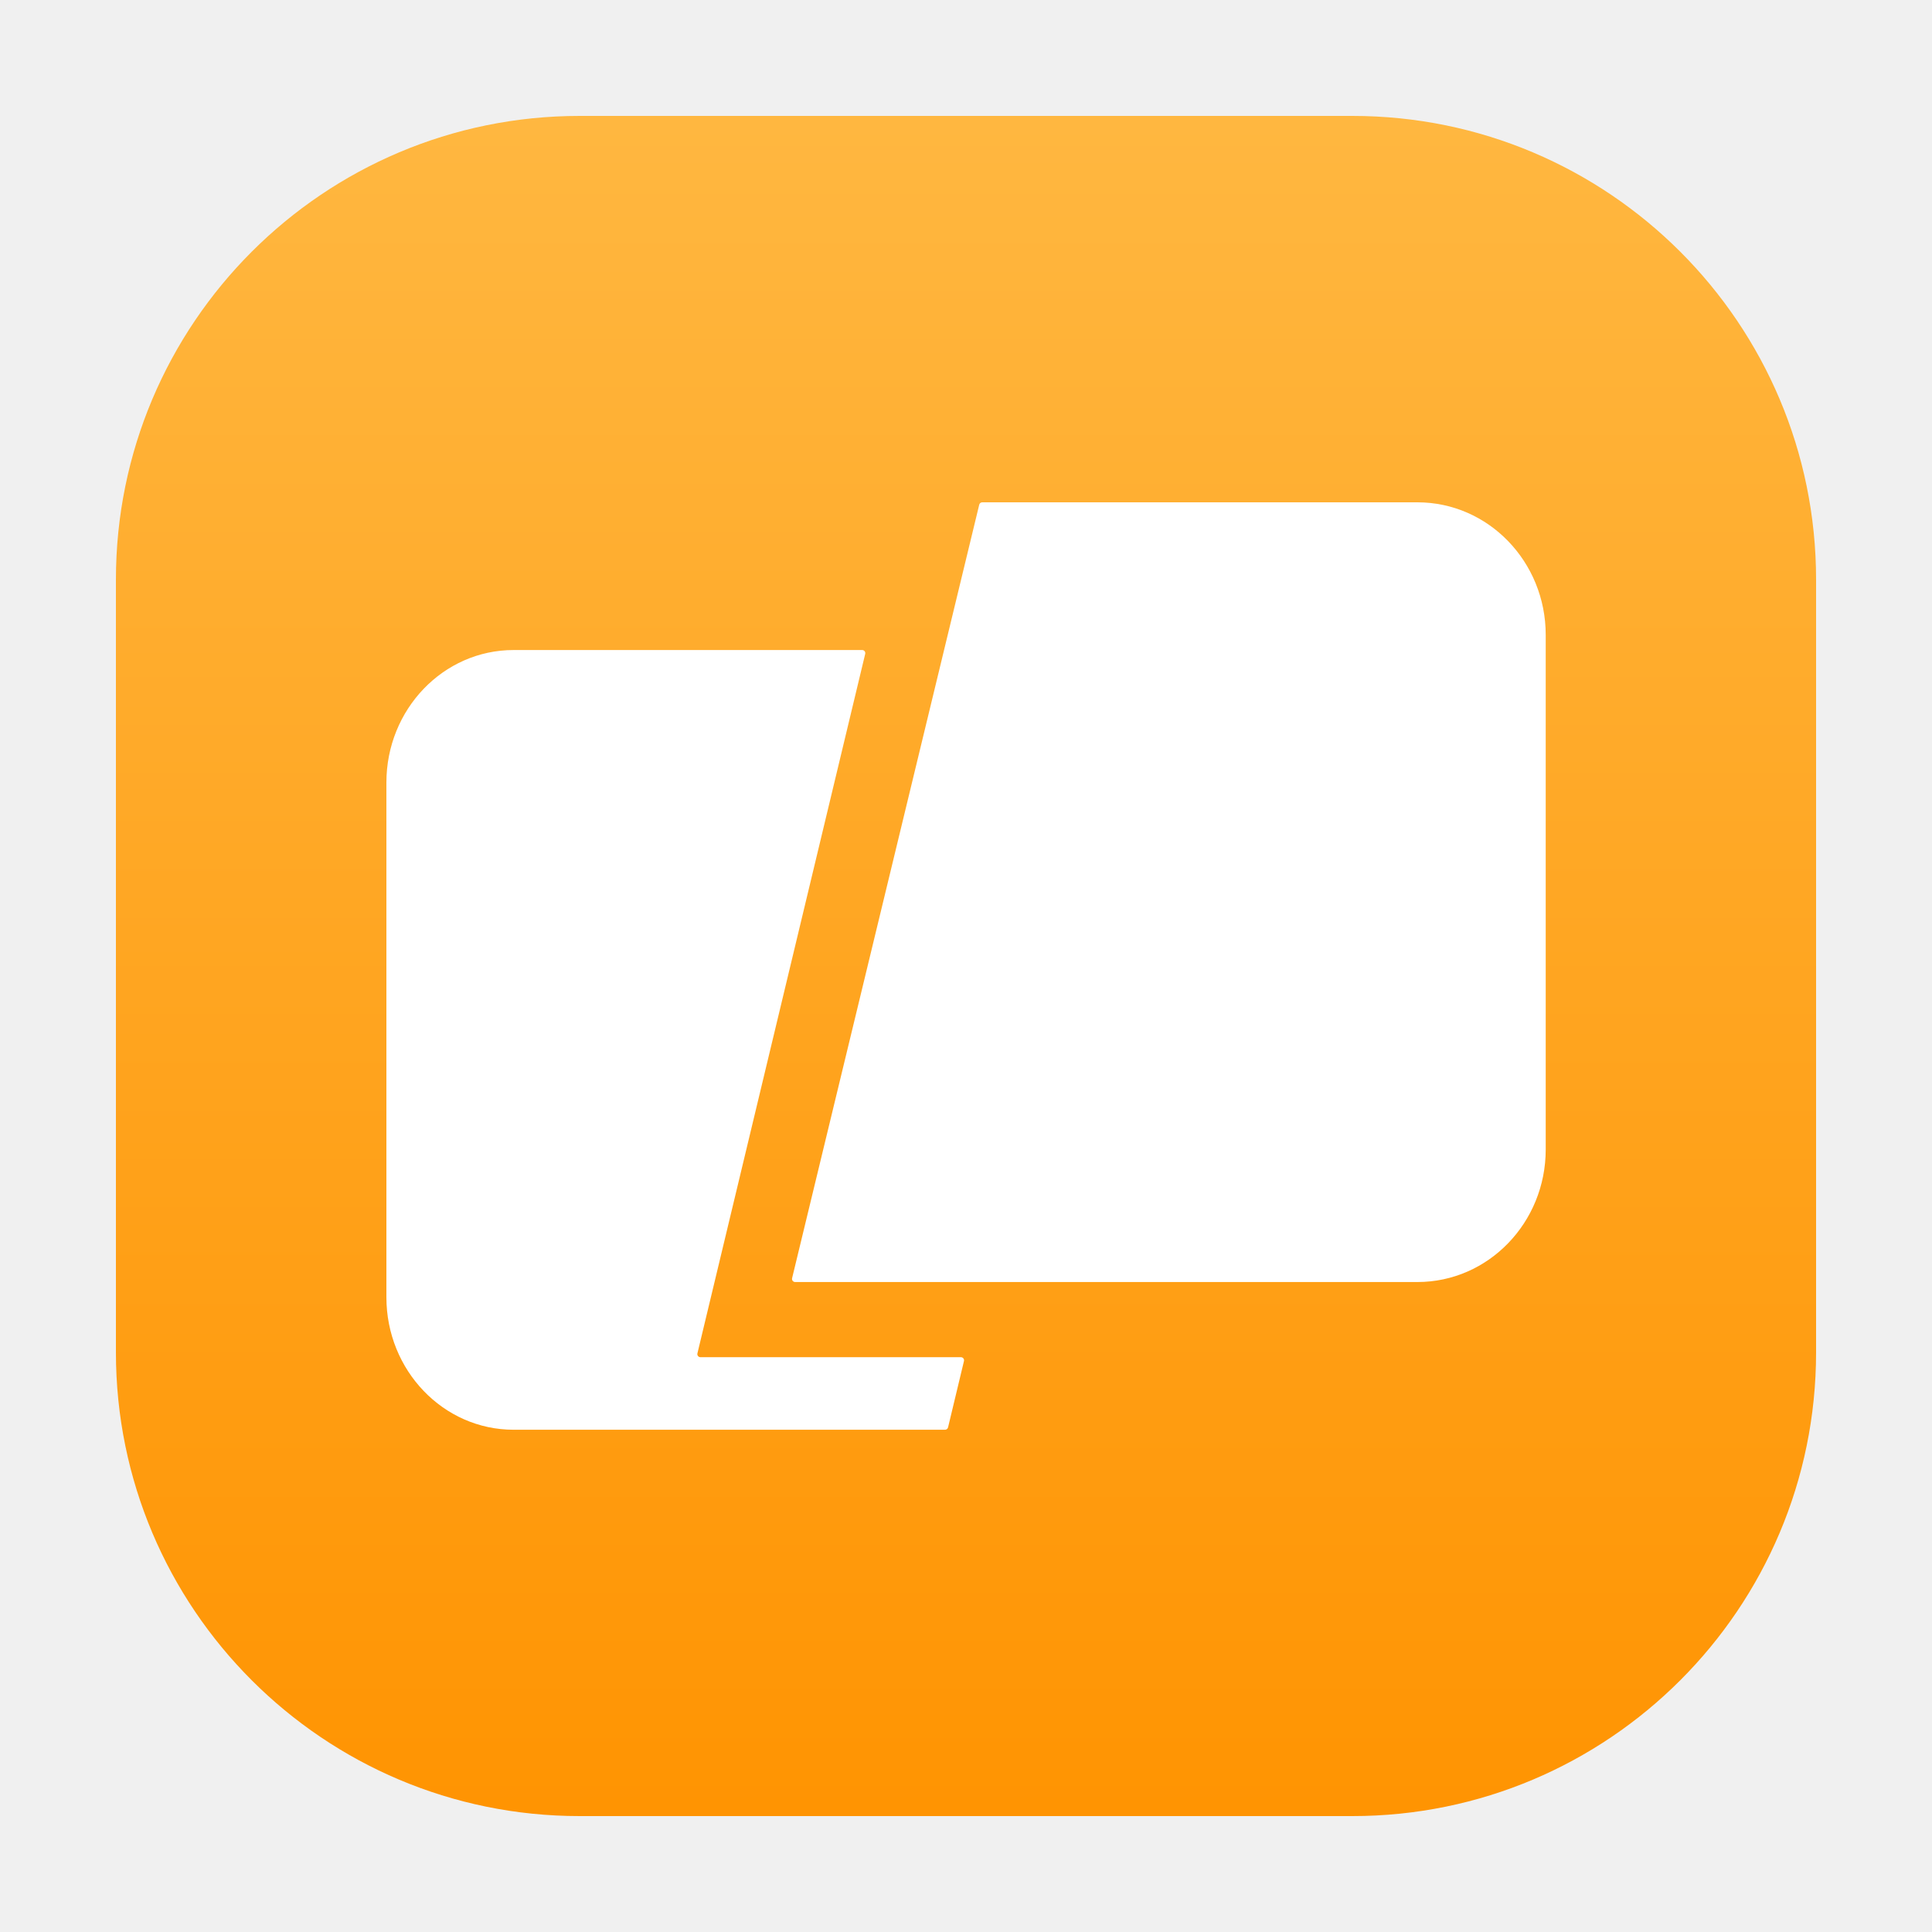
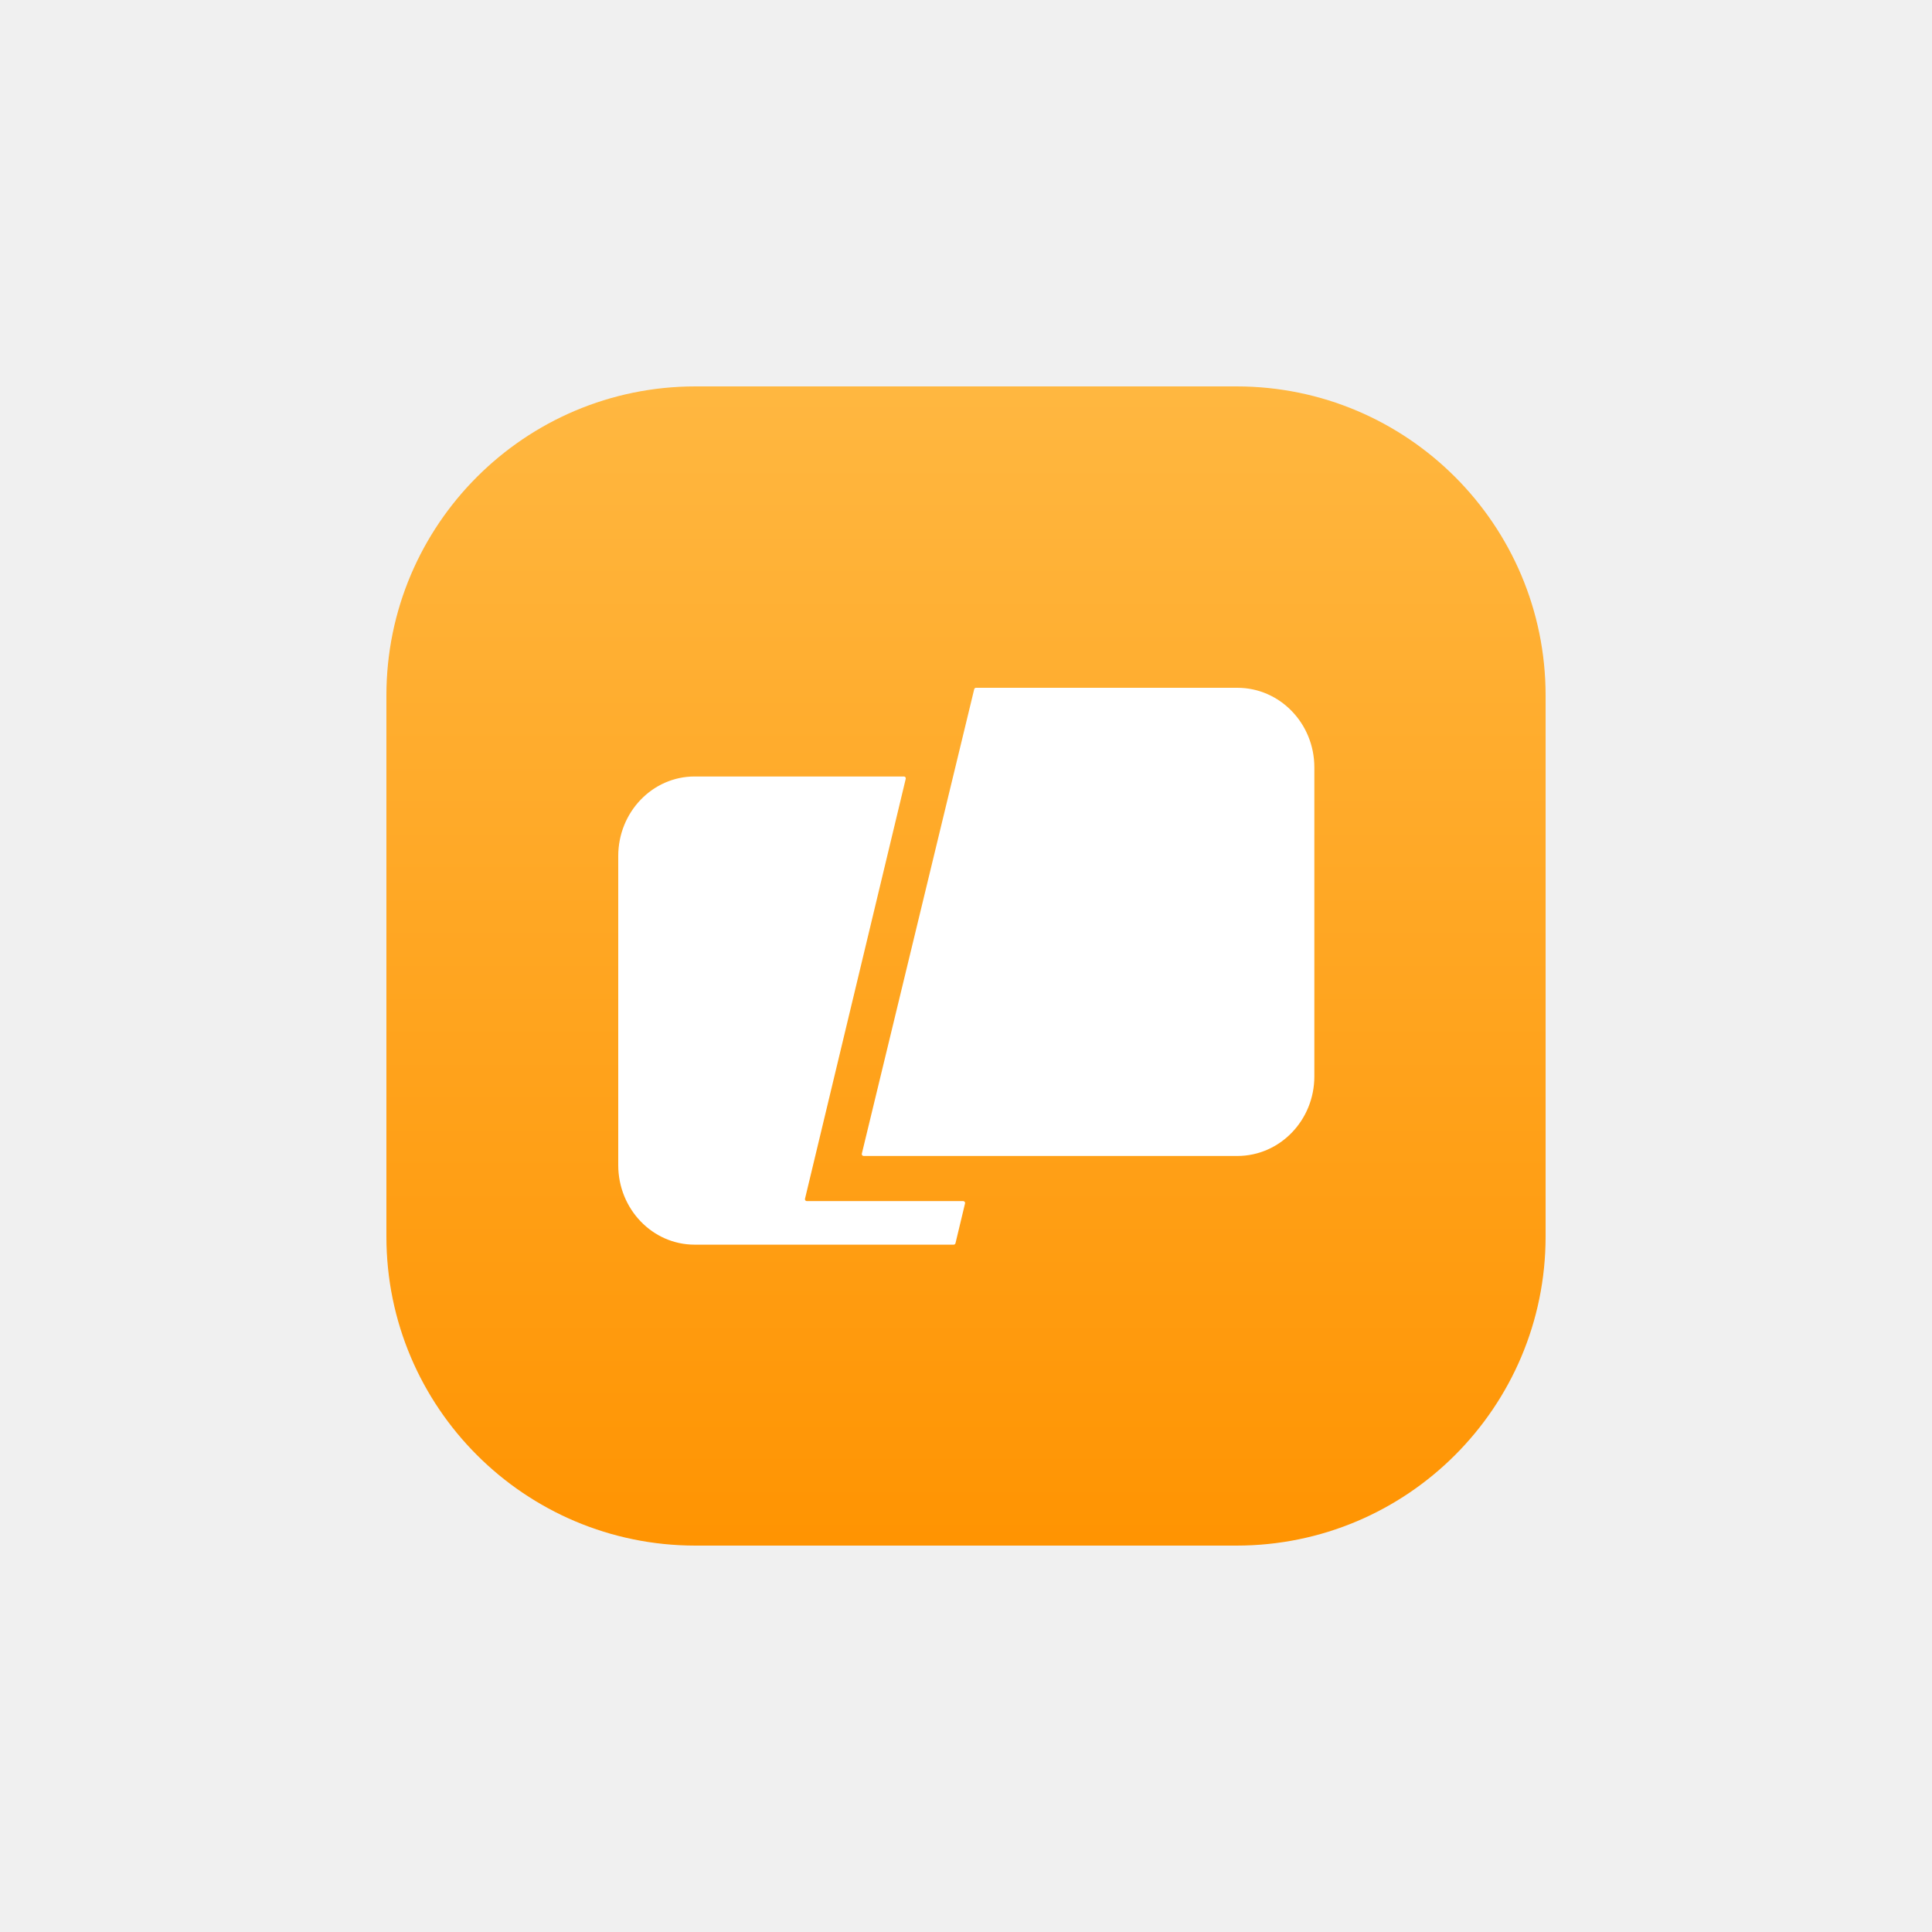
- <svg xmlns="http://www.w3.org/2000/svg" width="44" height="44" viewBox="0 0 100 100">
+ <svg xmlns="http://www.w3.org/2000/svg" width="22" height="22" viewBox="0 0 100 100">
  <defs>
    <linearGradient id="a" x1="0" y1="0" x2="0" y2="1">
      <stop offset="0" stop-color="#FFB740" />
      <stop offset="1" stop-color="#FF9402" />
    </linearGradient>
  </defs>
-   <rect x="6" y="6" width="88" height="88" rx="24" fill="url(#a)" />
-   <g transform="translate(20,26) scale(0.2245)" fill="#ffffff">
+   <rect x="20" y="20" width="60" height="60" rx="16" fill="url(#a)" />
+   <g transform="translate(32,35.6) scale(0.1348)" fill="#ffffff">
    <path d="M136.68 0.549C136.758 0.227 137.046 0 137.378 0H237.714C254.047 0 267.288 13.682 267.288 30.56V149.206C267.288 166.084 254.047 179.766 237.714 179.766H94.234C93.769 179.766 93.426 179.331 93.536 178.879L136.68 0.549Z" />
    <path d="M110.392 34.943C110.5 34.491 110.158 34.056 109.693 34.056H29.322C13.128 34.056 0 47.739 0 64.617V183.262C0 200.14 13.128 213.823 29.322 213.823H128.797C129.129 213.823 129.418 213.595 129.495 213.272L133.162 197.984C133.271 197.533 132.928 197.098 132.464 197.098H72.406C71.942 197.098 71.599 196.664 71.708 196.212L110.392 34.943Z" />
  </g>
</svg>
